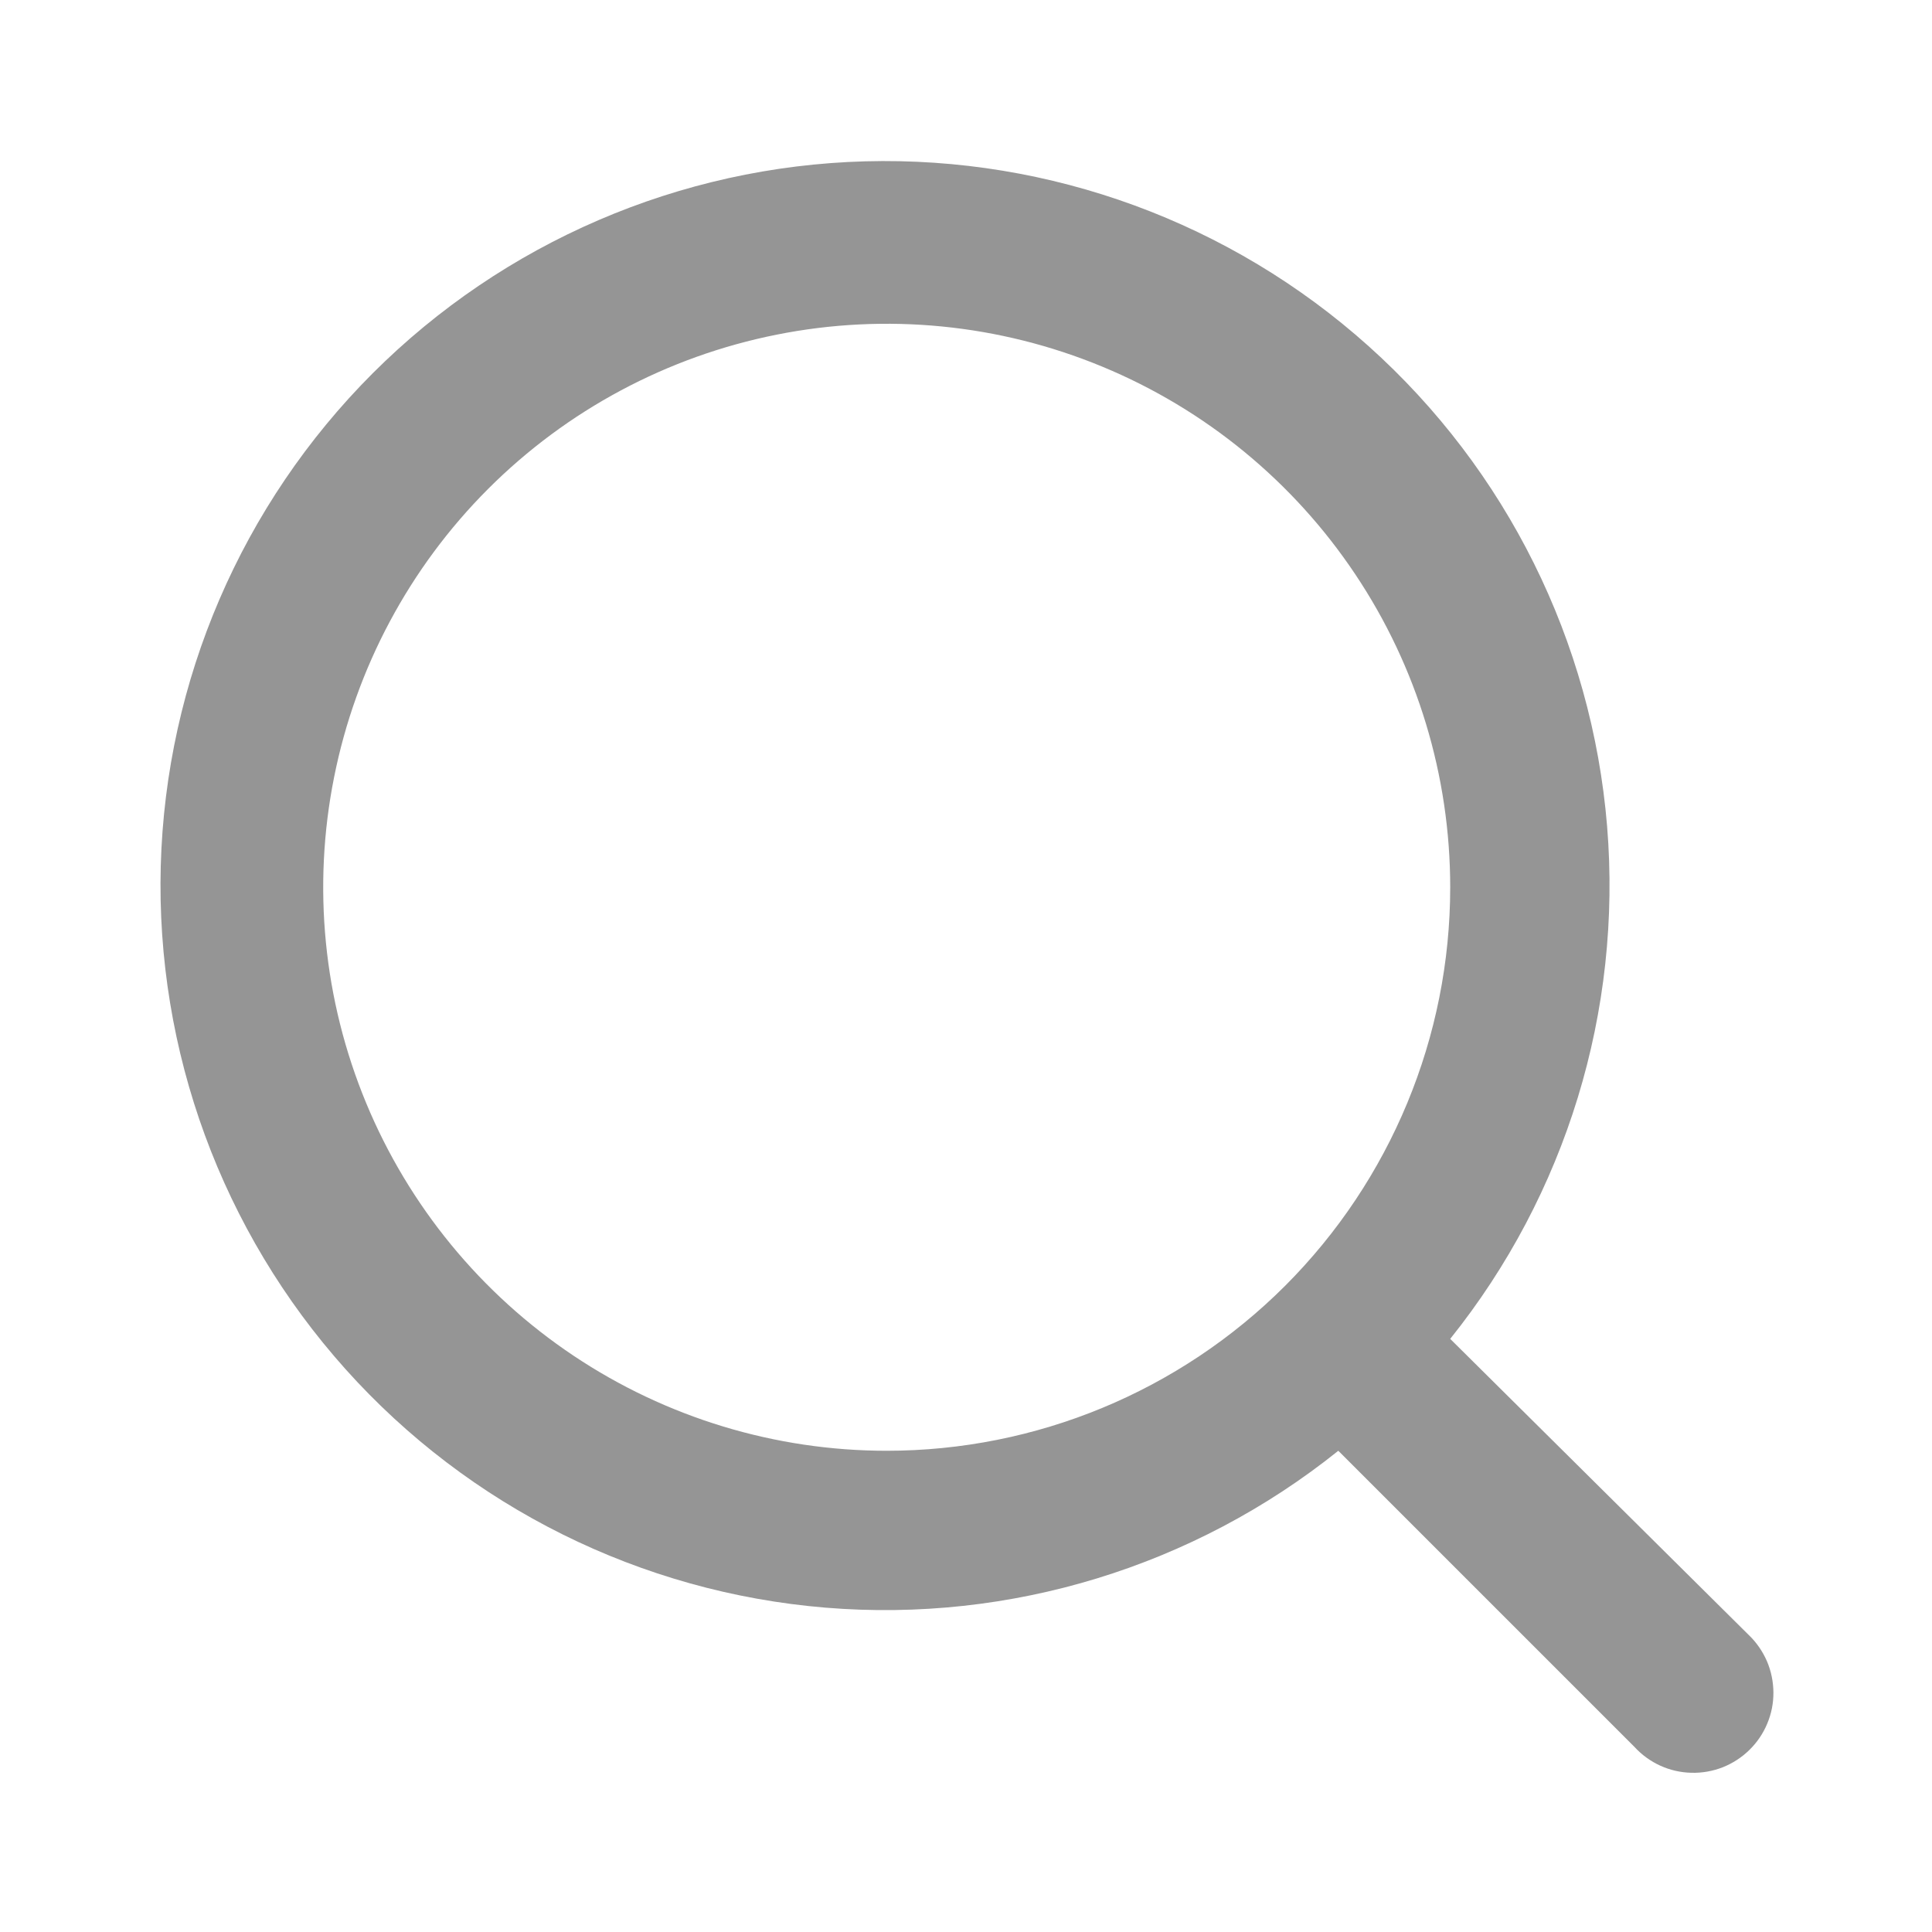
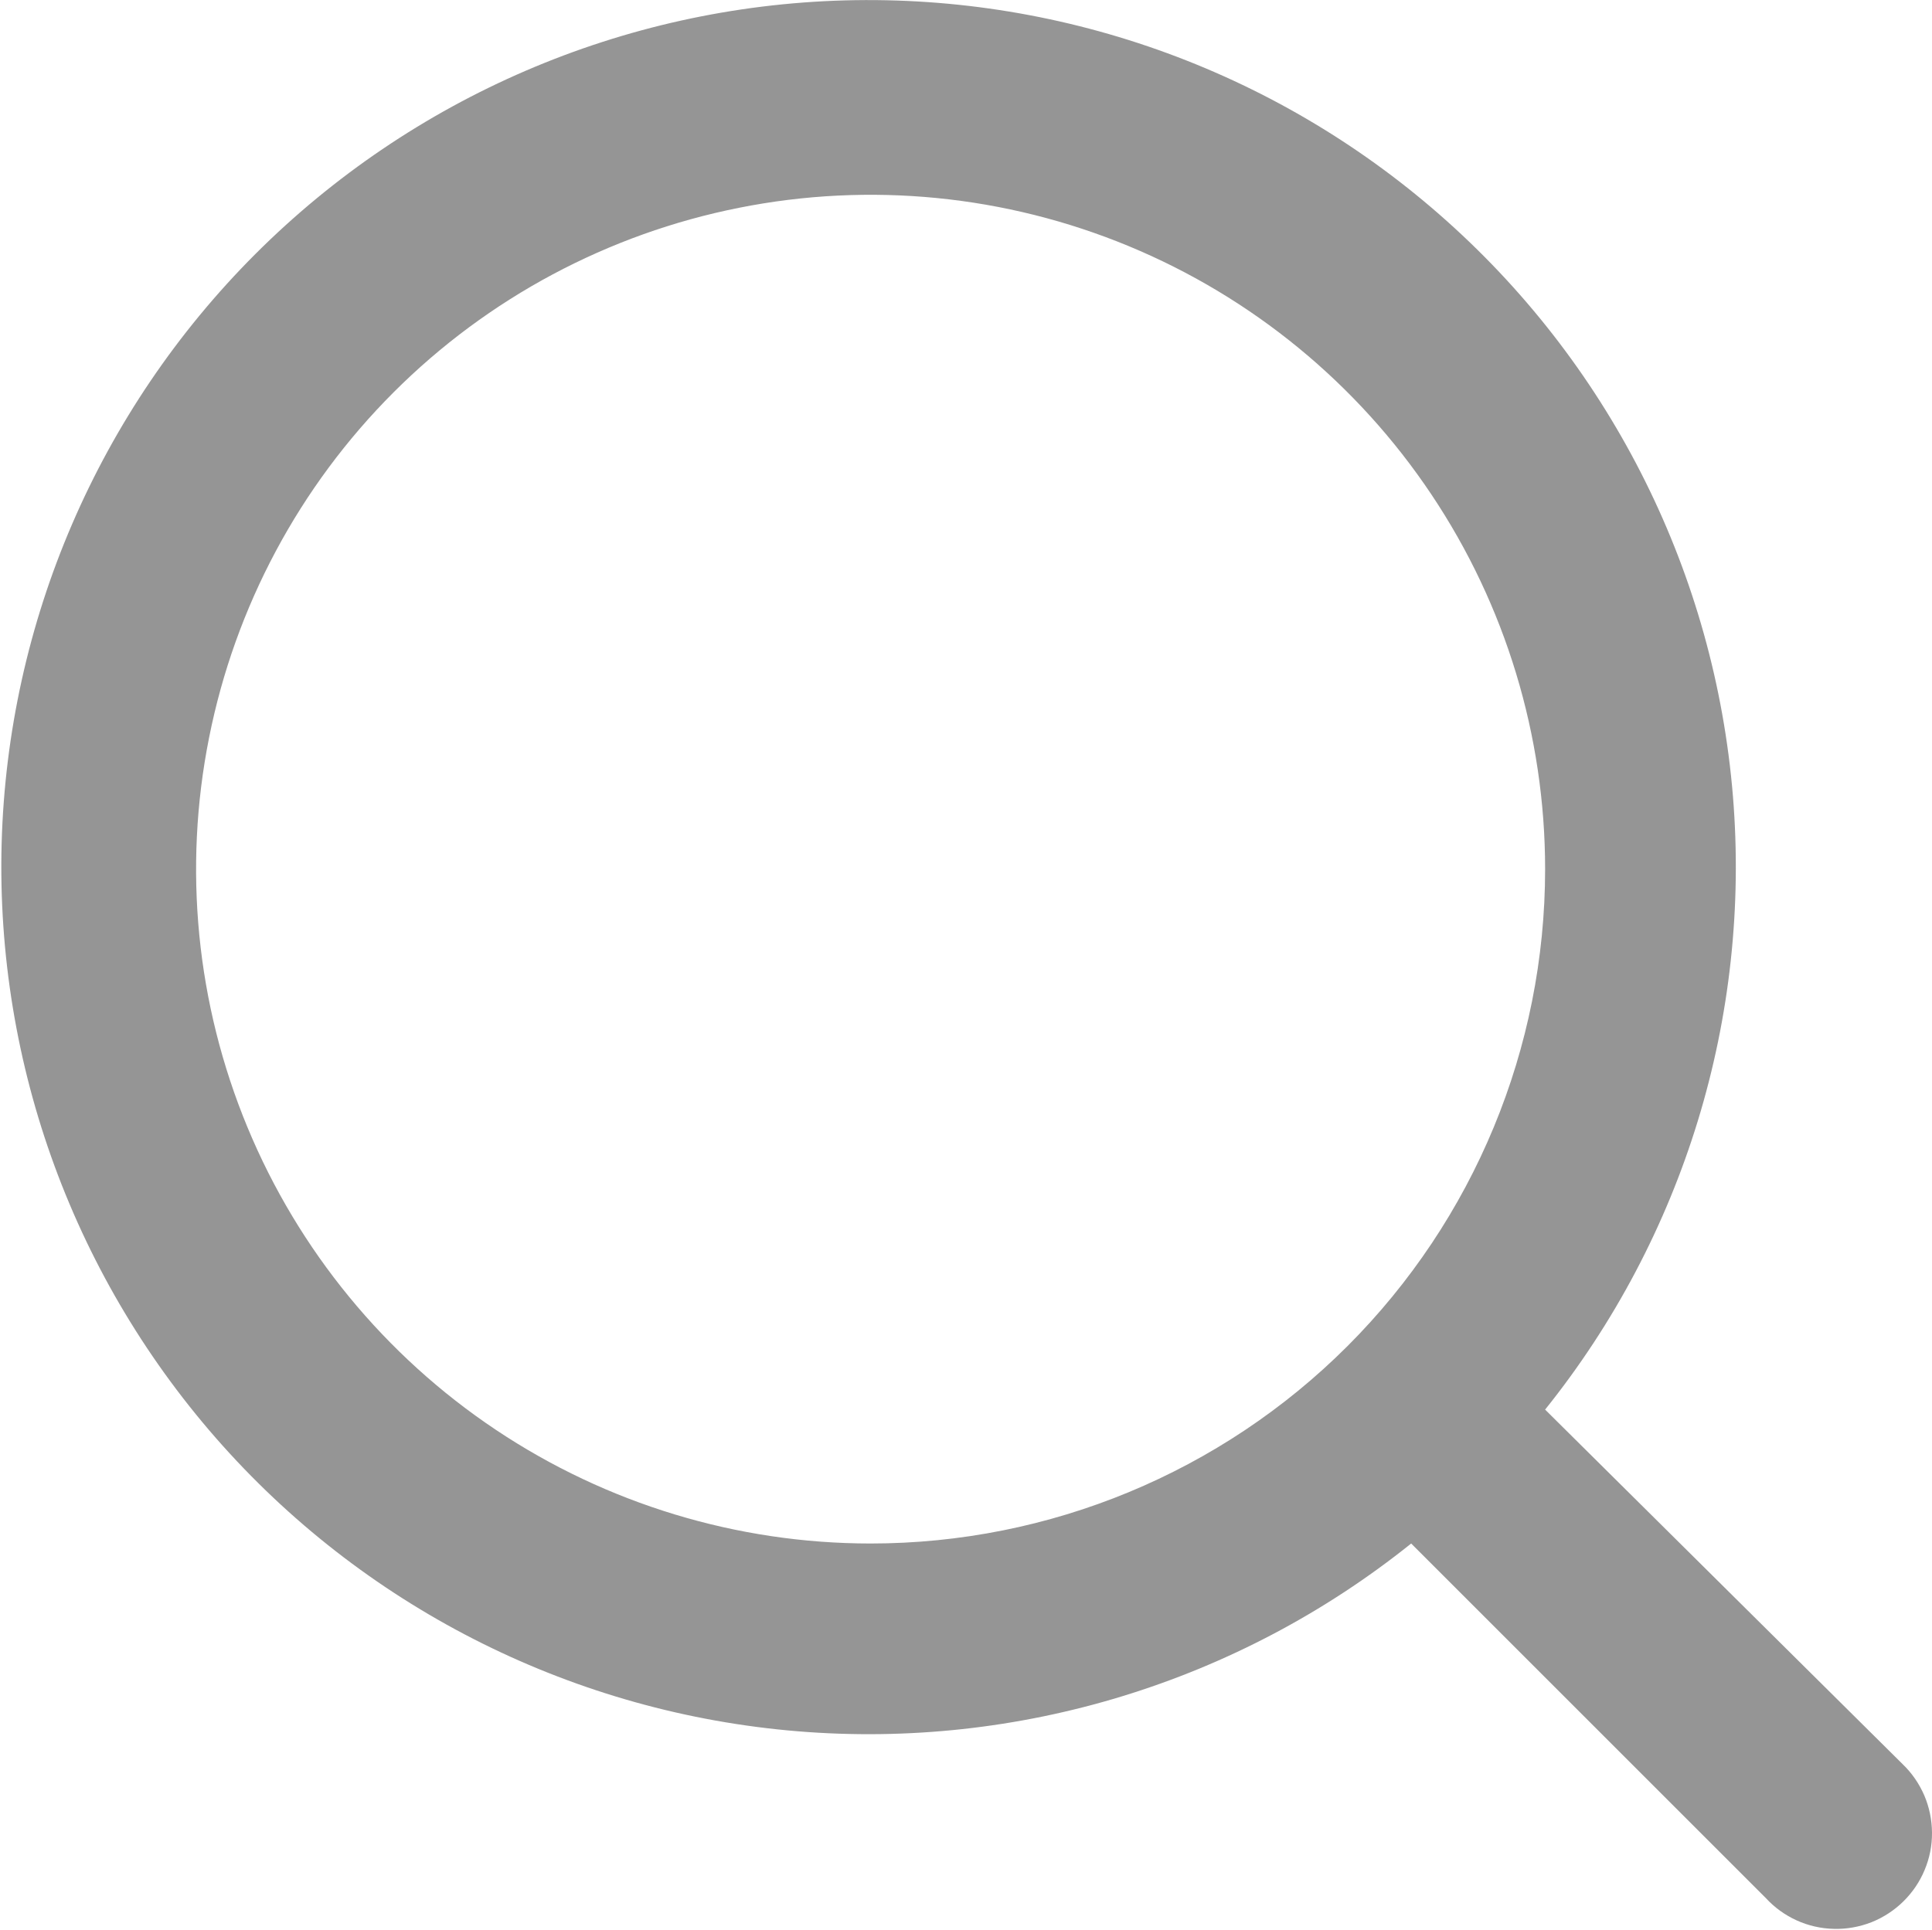
- <svg xmlns="http://www.w3.org/2000/svg" width="24" height="24" viewBox="0 0 24 24" fill="none">
+ <svg xmlns="http://www.w3.org/2000/svg" fill="none" viewBox="1.98 2 20.05 20.03">
  <path d="M21.725 20.312L18.015 16.632C19.455 14.836 20.152 12.557 19.964 10.263C19.775 7.969 18.715 5.835 17 4.299C15.286 2.763 13.049 1.942 10.748 2.004C8.447 2.067 6.258 3.01 4.63 4.637C3.003 6.265 2.06 8.454 1.997 10.755C1.935 13.056 2.756 15.293 4.292 17.008C5.828 18.722 7.962 19.782 10.256 19.971C12.55 20.16 14.829 19.462 16.625 18.022L20.305 21.702C20.395 21.8 20.504 21.879 20.625 21.934C20.746 21.989 20.877 22.019 21.01 22.022C21.143 22.026 21.276 22.002 21.4 21.954C21.523 21.905 21.636 21.832 21.731 21.739C21.826 21.646 21.902 21.535 21.953 21.412C22.005 21.289 22.031 21.157 22.03 21.024C22.029 20.891 22.002 20.759 21.95 20.637C21.897 20.515 21.821 20.404 21.725 20.312ZM11.015 18.022C9.631 18.022 8.277 17.611 7.126 16.842C5.975 16.073 5.078 14.98 4.548 13.701C4.018 12.422 3.879 11.014 4.15 9.656C4.42 8.299 5.086 7.051 6.065 6.072C7.044 5.093 8.292 4.427 9.649 4.157C11.007 3.886 12.415 4.025 13.694 4.555C14.973 5.085 16.066 5.982 16.835 7.133C17.605 8.284 18.015 9.638 18.015 11.022C18.015 12.879 17.277 14.659 15.965 15.972C14.652 17.285 12.871 18.022 11.015 18.022Z" fill="#959595" />
</svg>
